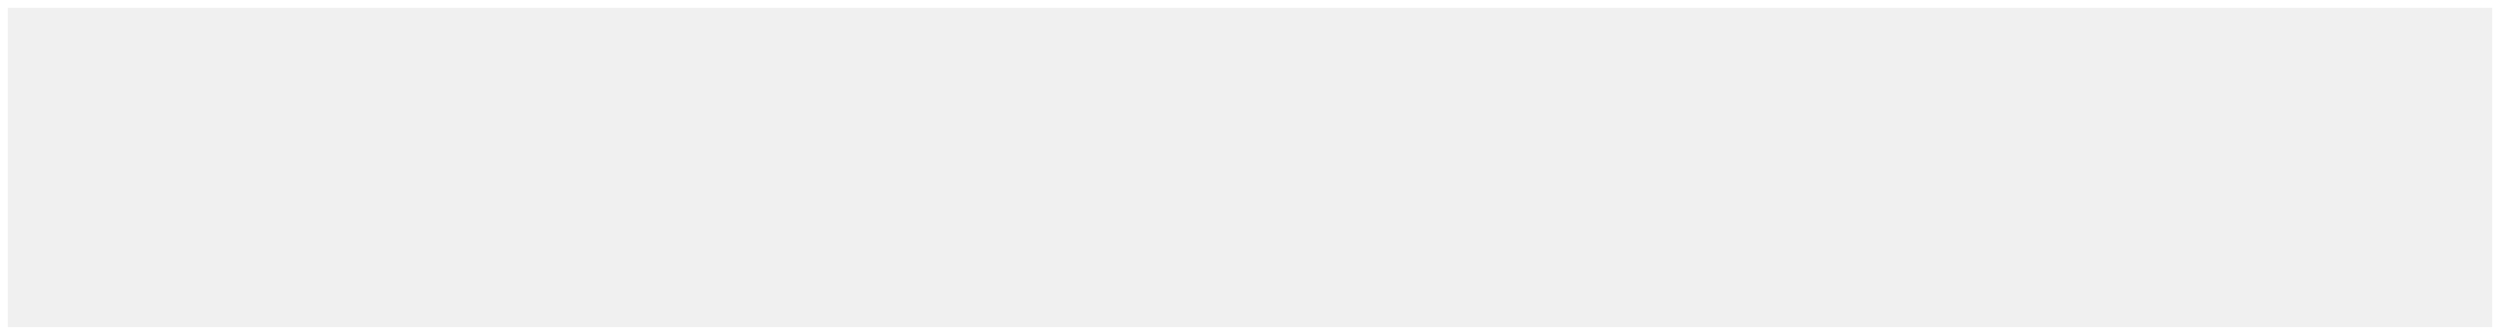
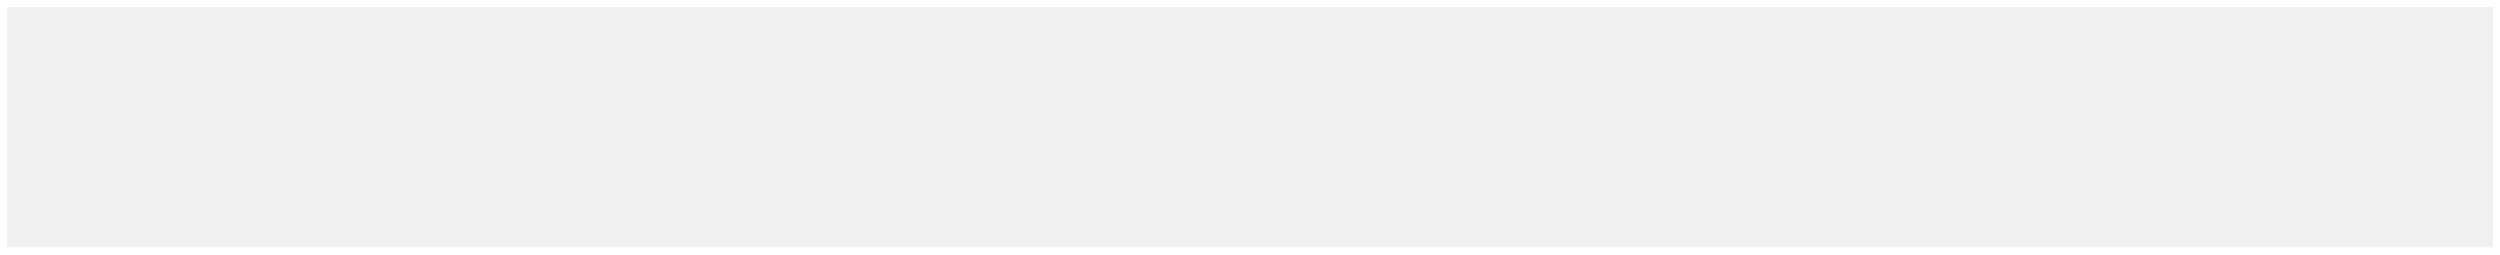
- <svg xmlns="http://www.w3.org/2000/svg" version="1.1" width="321px" height="43px" viewBox="837 385  321 43">
-   <path d="M 838 386  L 1157 386  L 1157 427  L 838 427  L 838 386  Z " fill-rule="nonzero" fill="#f0f0f0" stroke="none" />
+ <svg xmlns="http://www.w3.org/2000/svg" version="1.1" width="354px" height="36px" viewBox="859 402  354 36">
+   <path d="M 860 403  L 1212 403  L 1212 437  L 860 437  L 860 403  Z " fill-rule="nonzero" fill="#f0f0f0" stroke="none" />
</svg>
